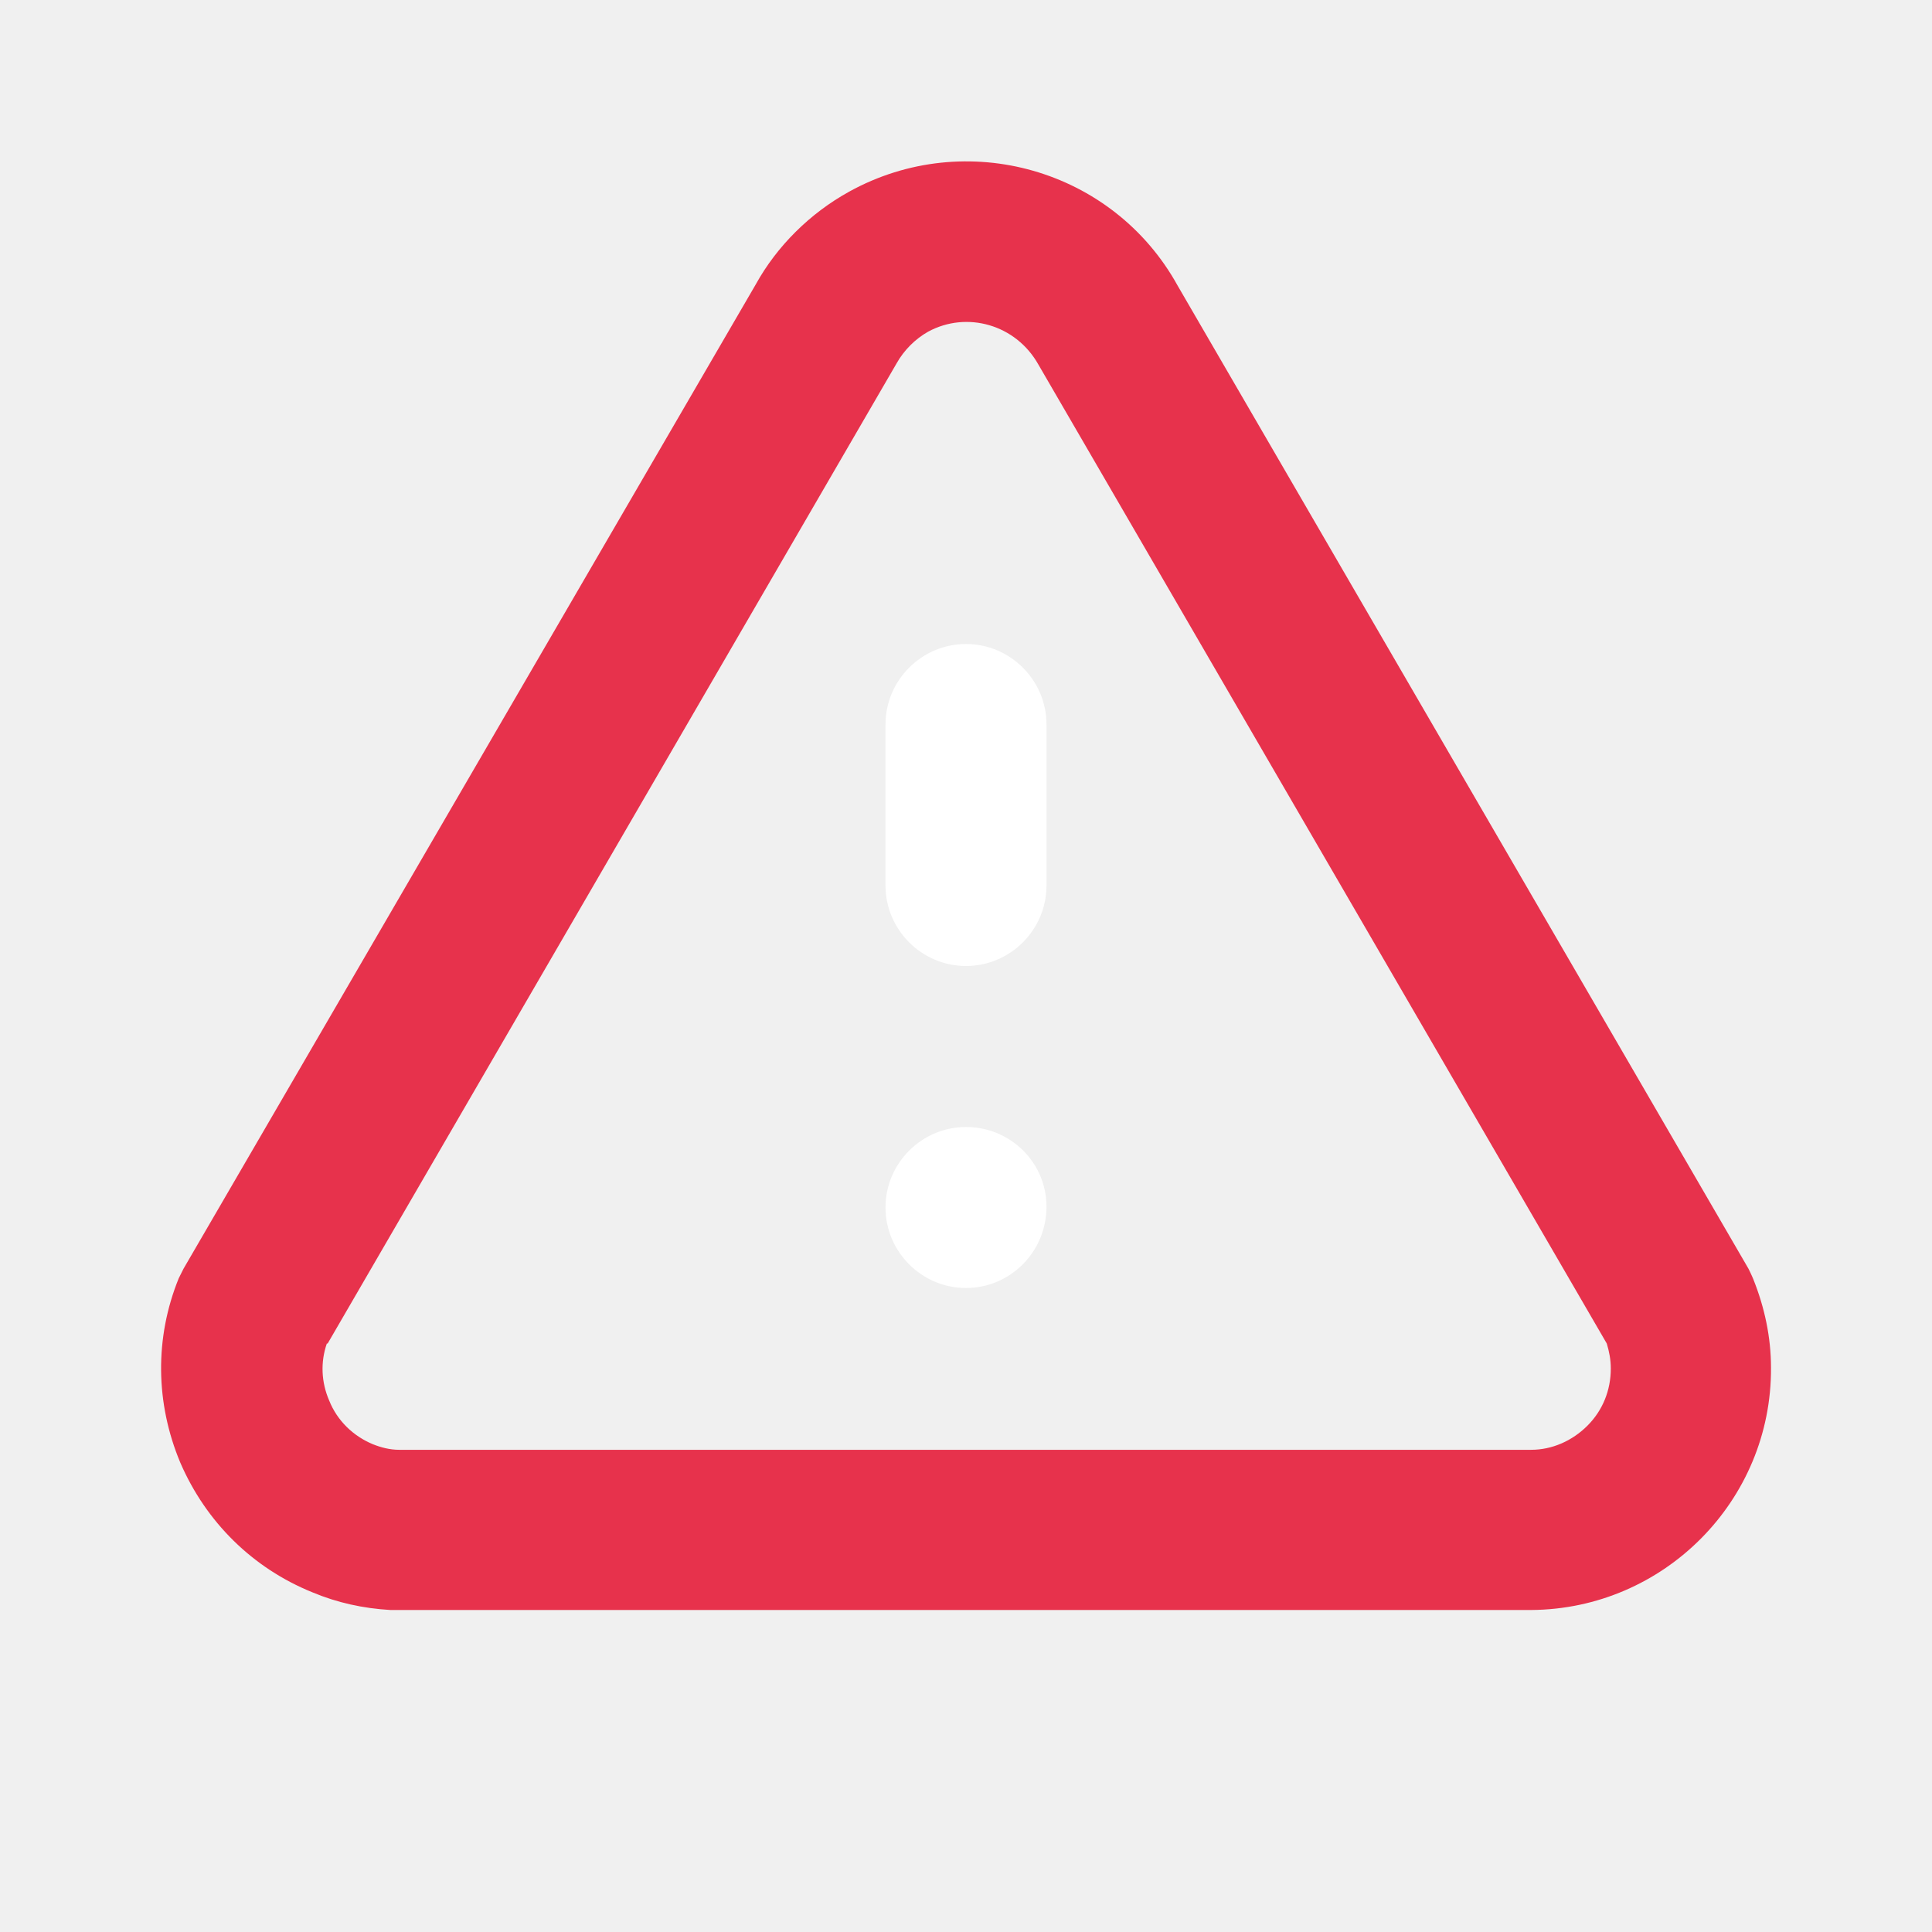
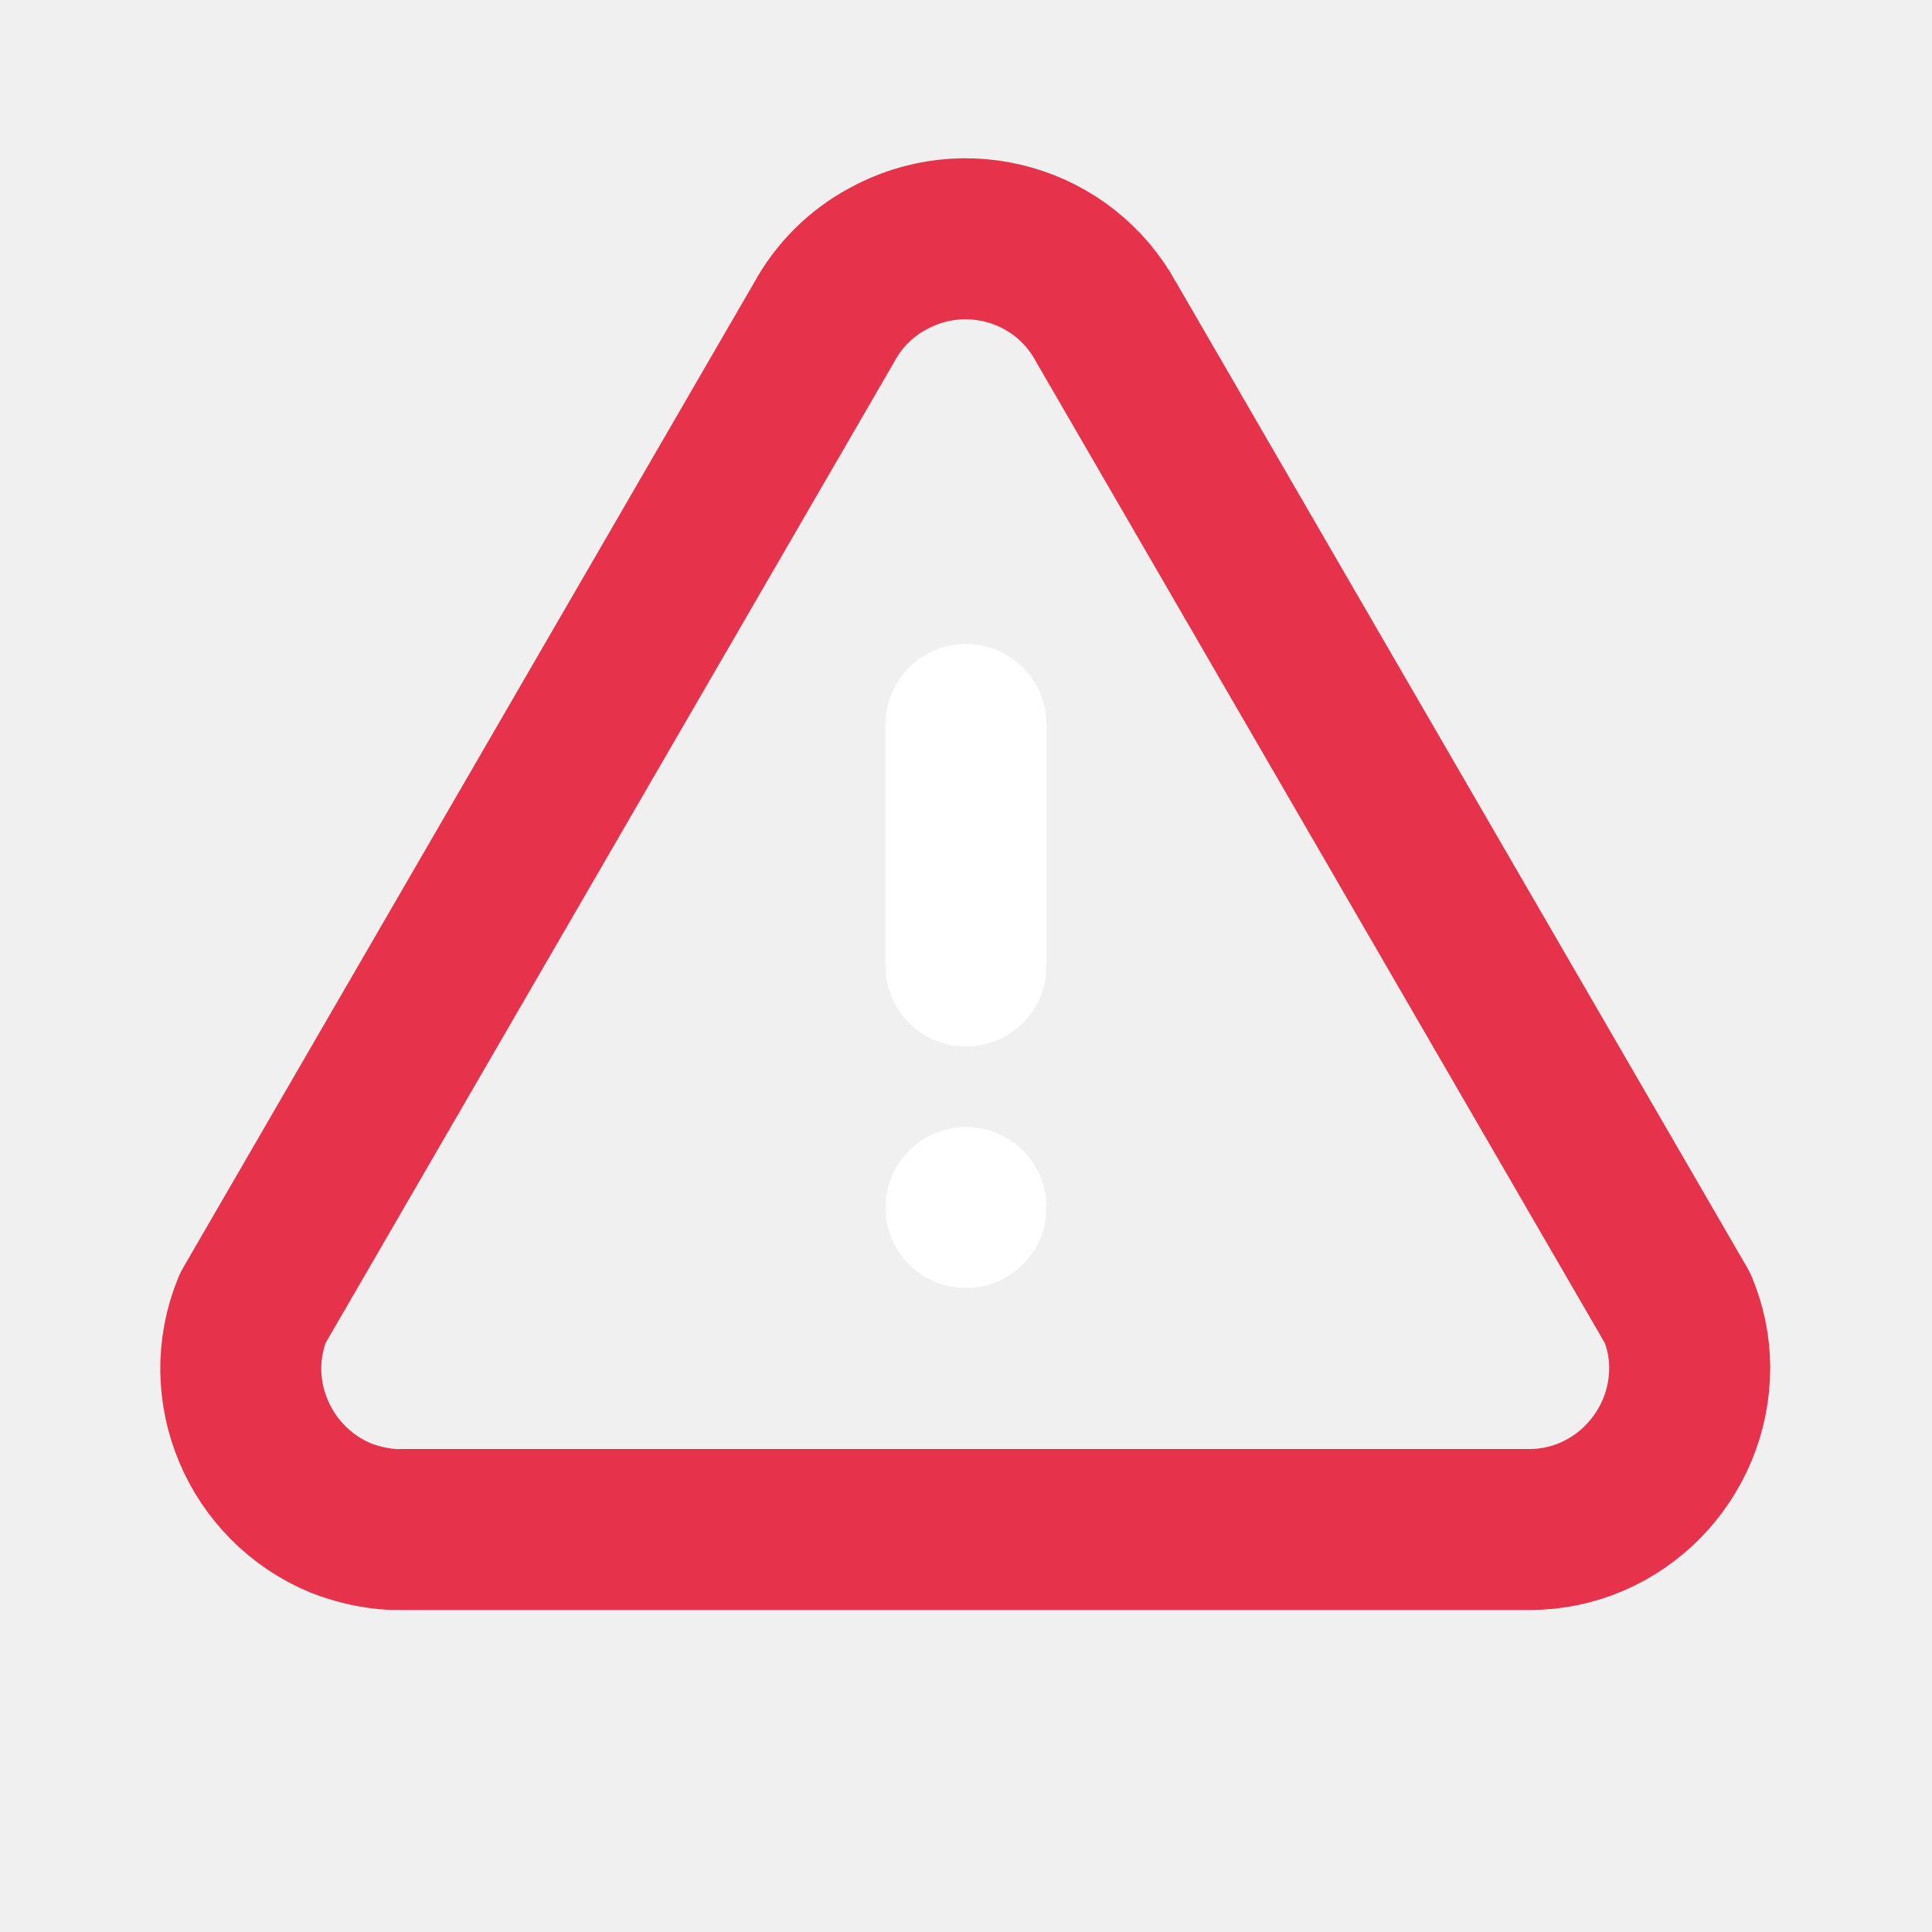
<svg xmlns="http://www.w3.org/2000/svg" viewBox="0 0 24 24">
-   <path d="m12 16c-.55 0-1-.45-1-1s.45-1 1-1 1 .44 1 .99c0 .56-.45 1.01-1 1.01zm0-4c-.55 0-1-.45-1-1v-2c0-.55.45-1 1-1s1 .45 1 1v2c0 .55-.45 1-1 1z" fill="#fff" />
-   <path d="m4.9 20s-.04 0-.05 0c-.34-.02-.66-.09-.97-.22-.74-.3-1.32-.87-1.64-1.61-.31-.74-.32-1.55-.02-2.29.02-.04.04-.08.06-.12l7.11-12.23c.26-.47.67-.88 1.16-1.15 1.45-.8 3.28-.28 4.08 1.17l7.09 12.21s.04.08.06.13c.14.35.22.72.22 1.1.01 1.65-1.33 3-2.98 3.01zm-.84-3.31c-.08.23-.07.48.03.71.1.25.3.44.54.54.1.04.21.07.33.07h.06 14c.26 0 .51-.11.7-.3s.29-.44.29-.71c0-.11-.02-.21-.05-.31l-7.06-12.16c-.28-.5-.89-.67-1.37-.41-.16.09-.3.23-.39.39l-7.07 12.18z" fill="#e7324c" />
+   <g fill="none" stroke-linecap="round" stroke-linejoin="round" stroke-width="2">
+     <path d="m12 9v3" stroke="#fff" />
+     <circle cx="12" cy="15" r="1" fill="#fff" />
+     <path d="m5 19h14c1.1 0 1.99-.91 1.99-2.01 0-.25-.05-.5-.15-.74l-7.1-12.25c-.53-.97-1.75-1.32-2.72-.78-.33.18-.6.45-.78.78l-7.1 12.25c-.42 1.02.08 2.19 1.1 2.61.21.08.43.13.65.14" stroke="#e7324c" />
+   </g>
</svg>
